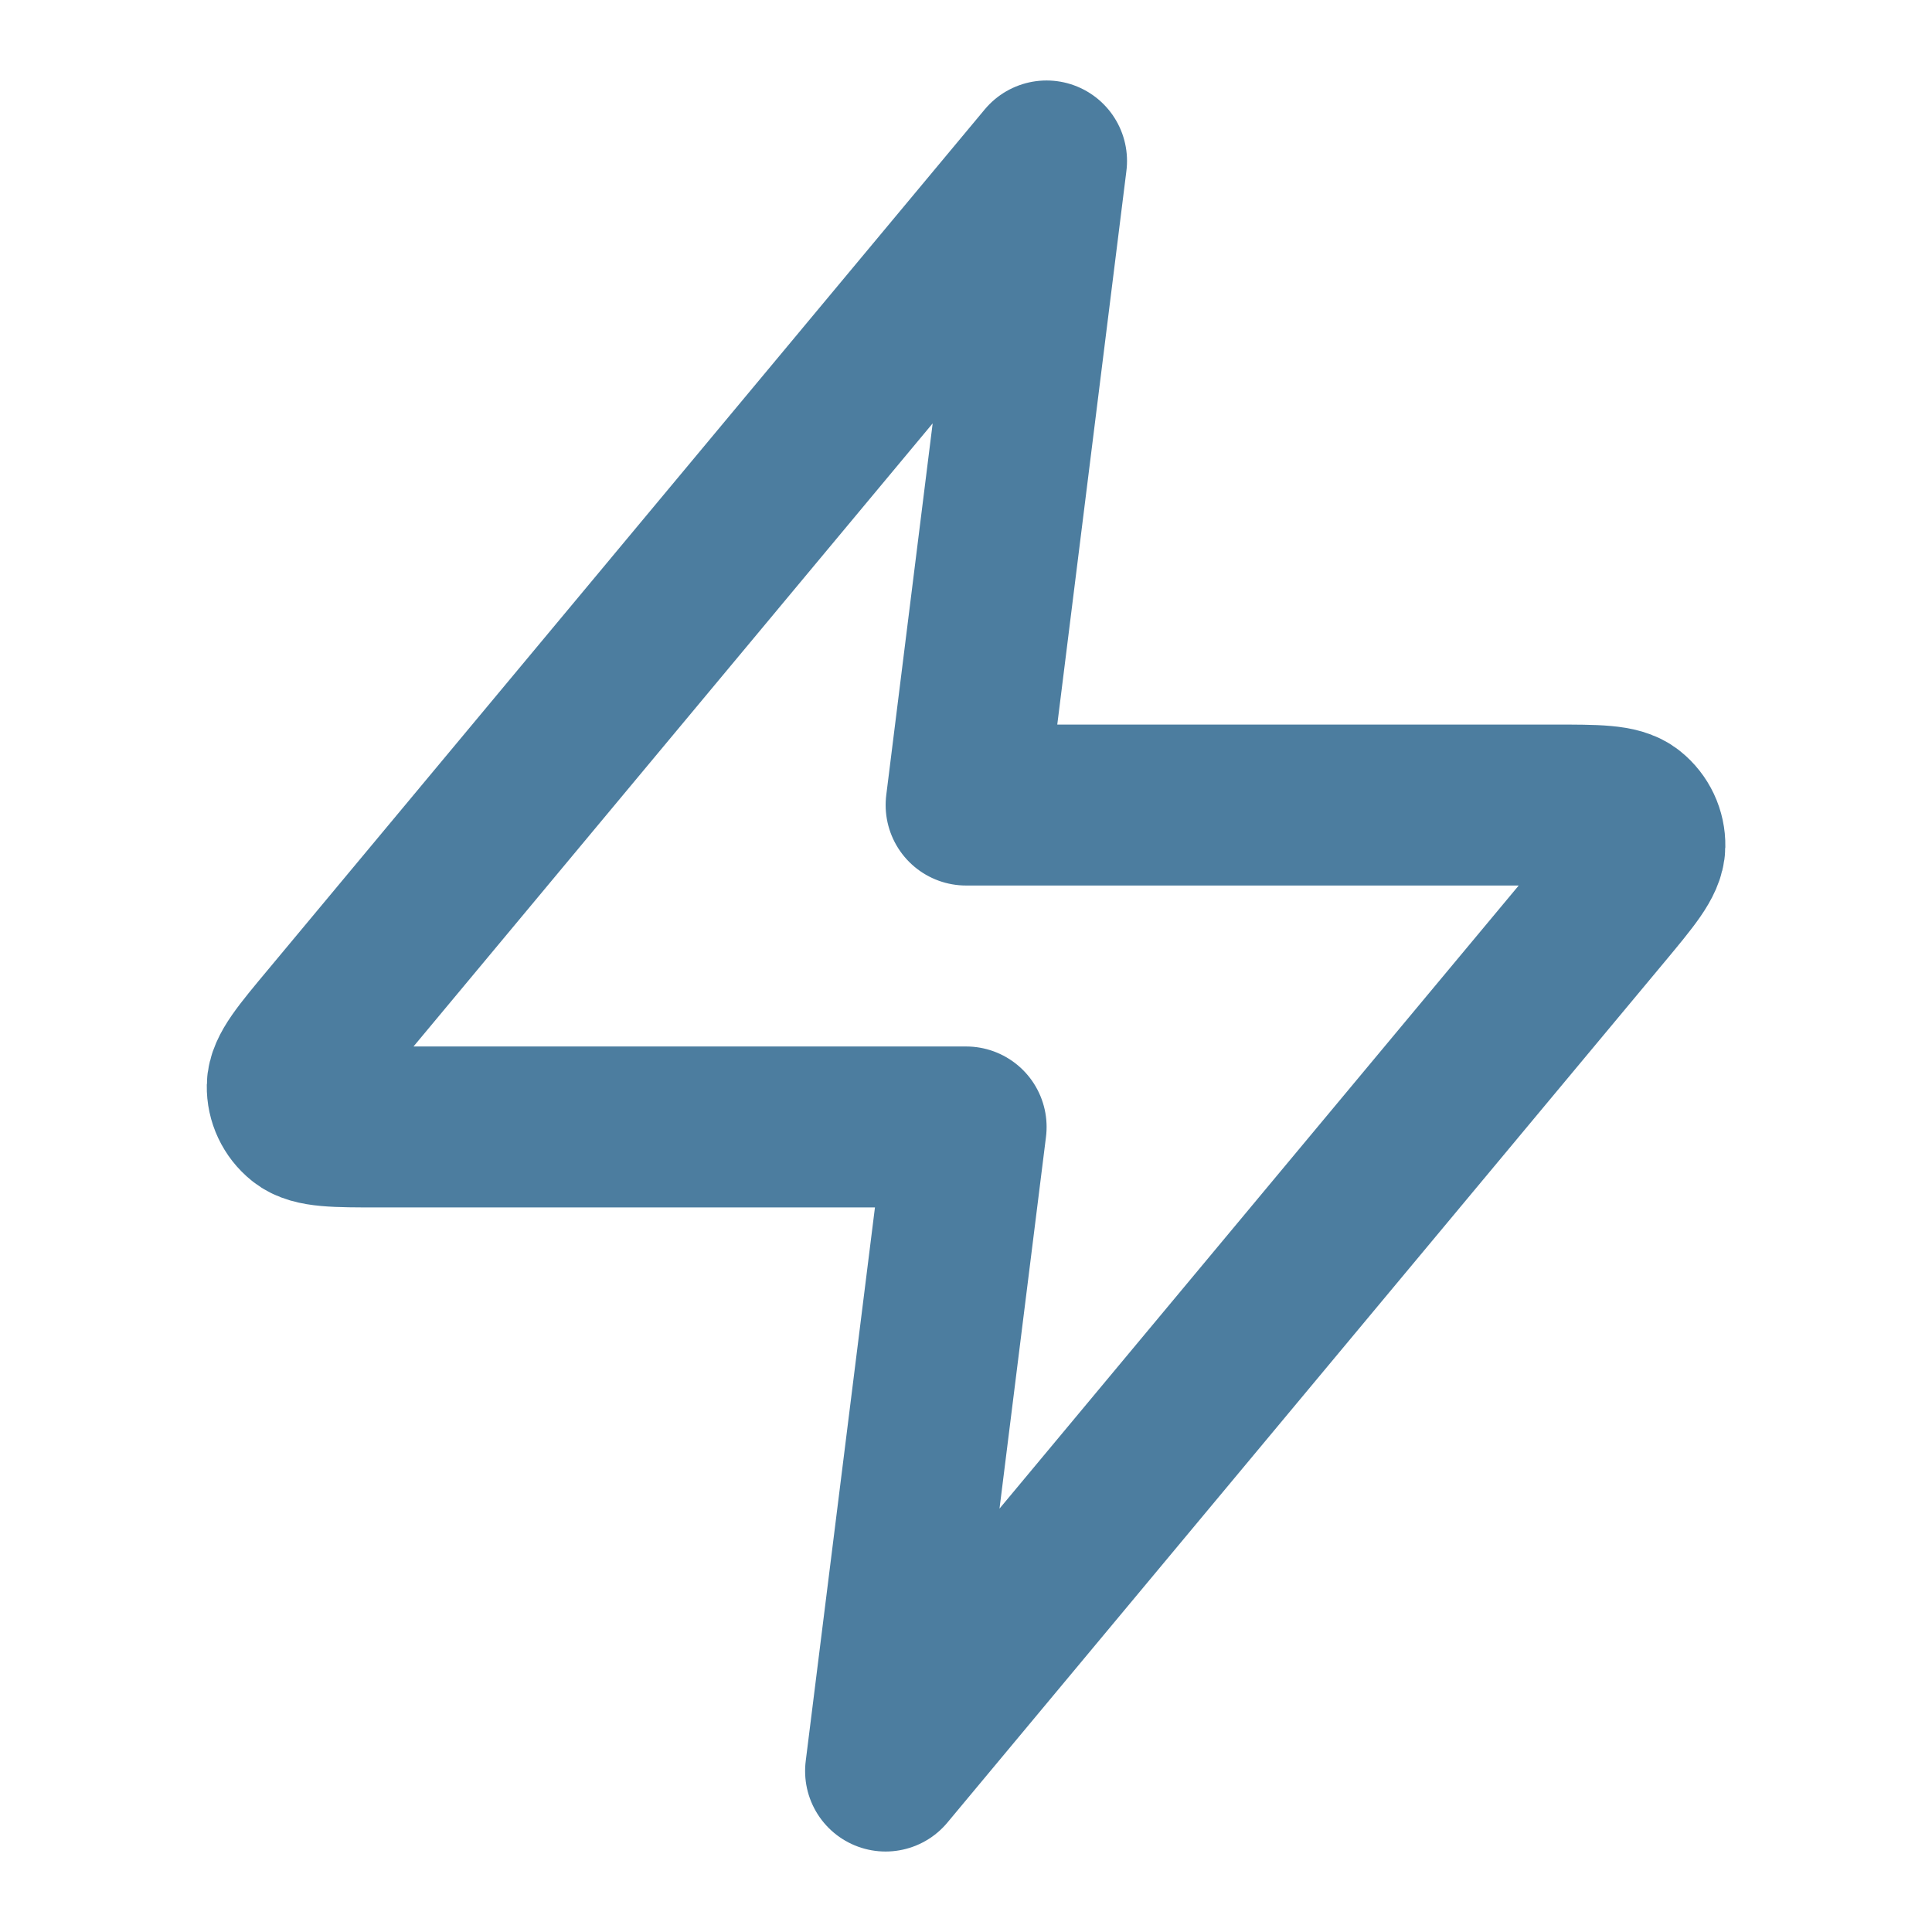
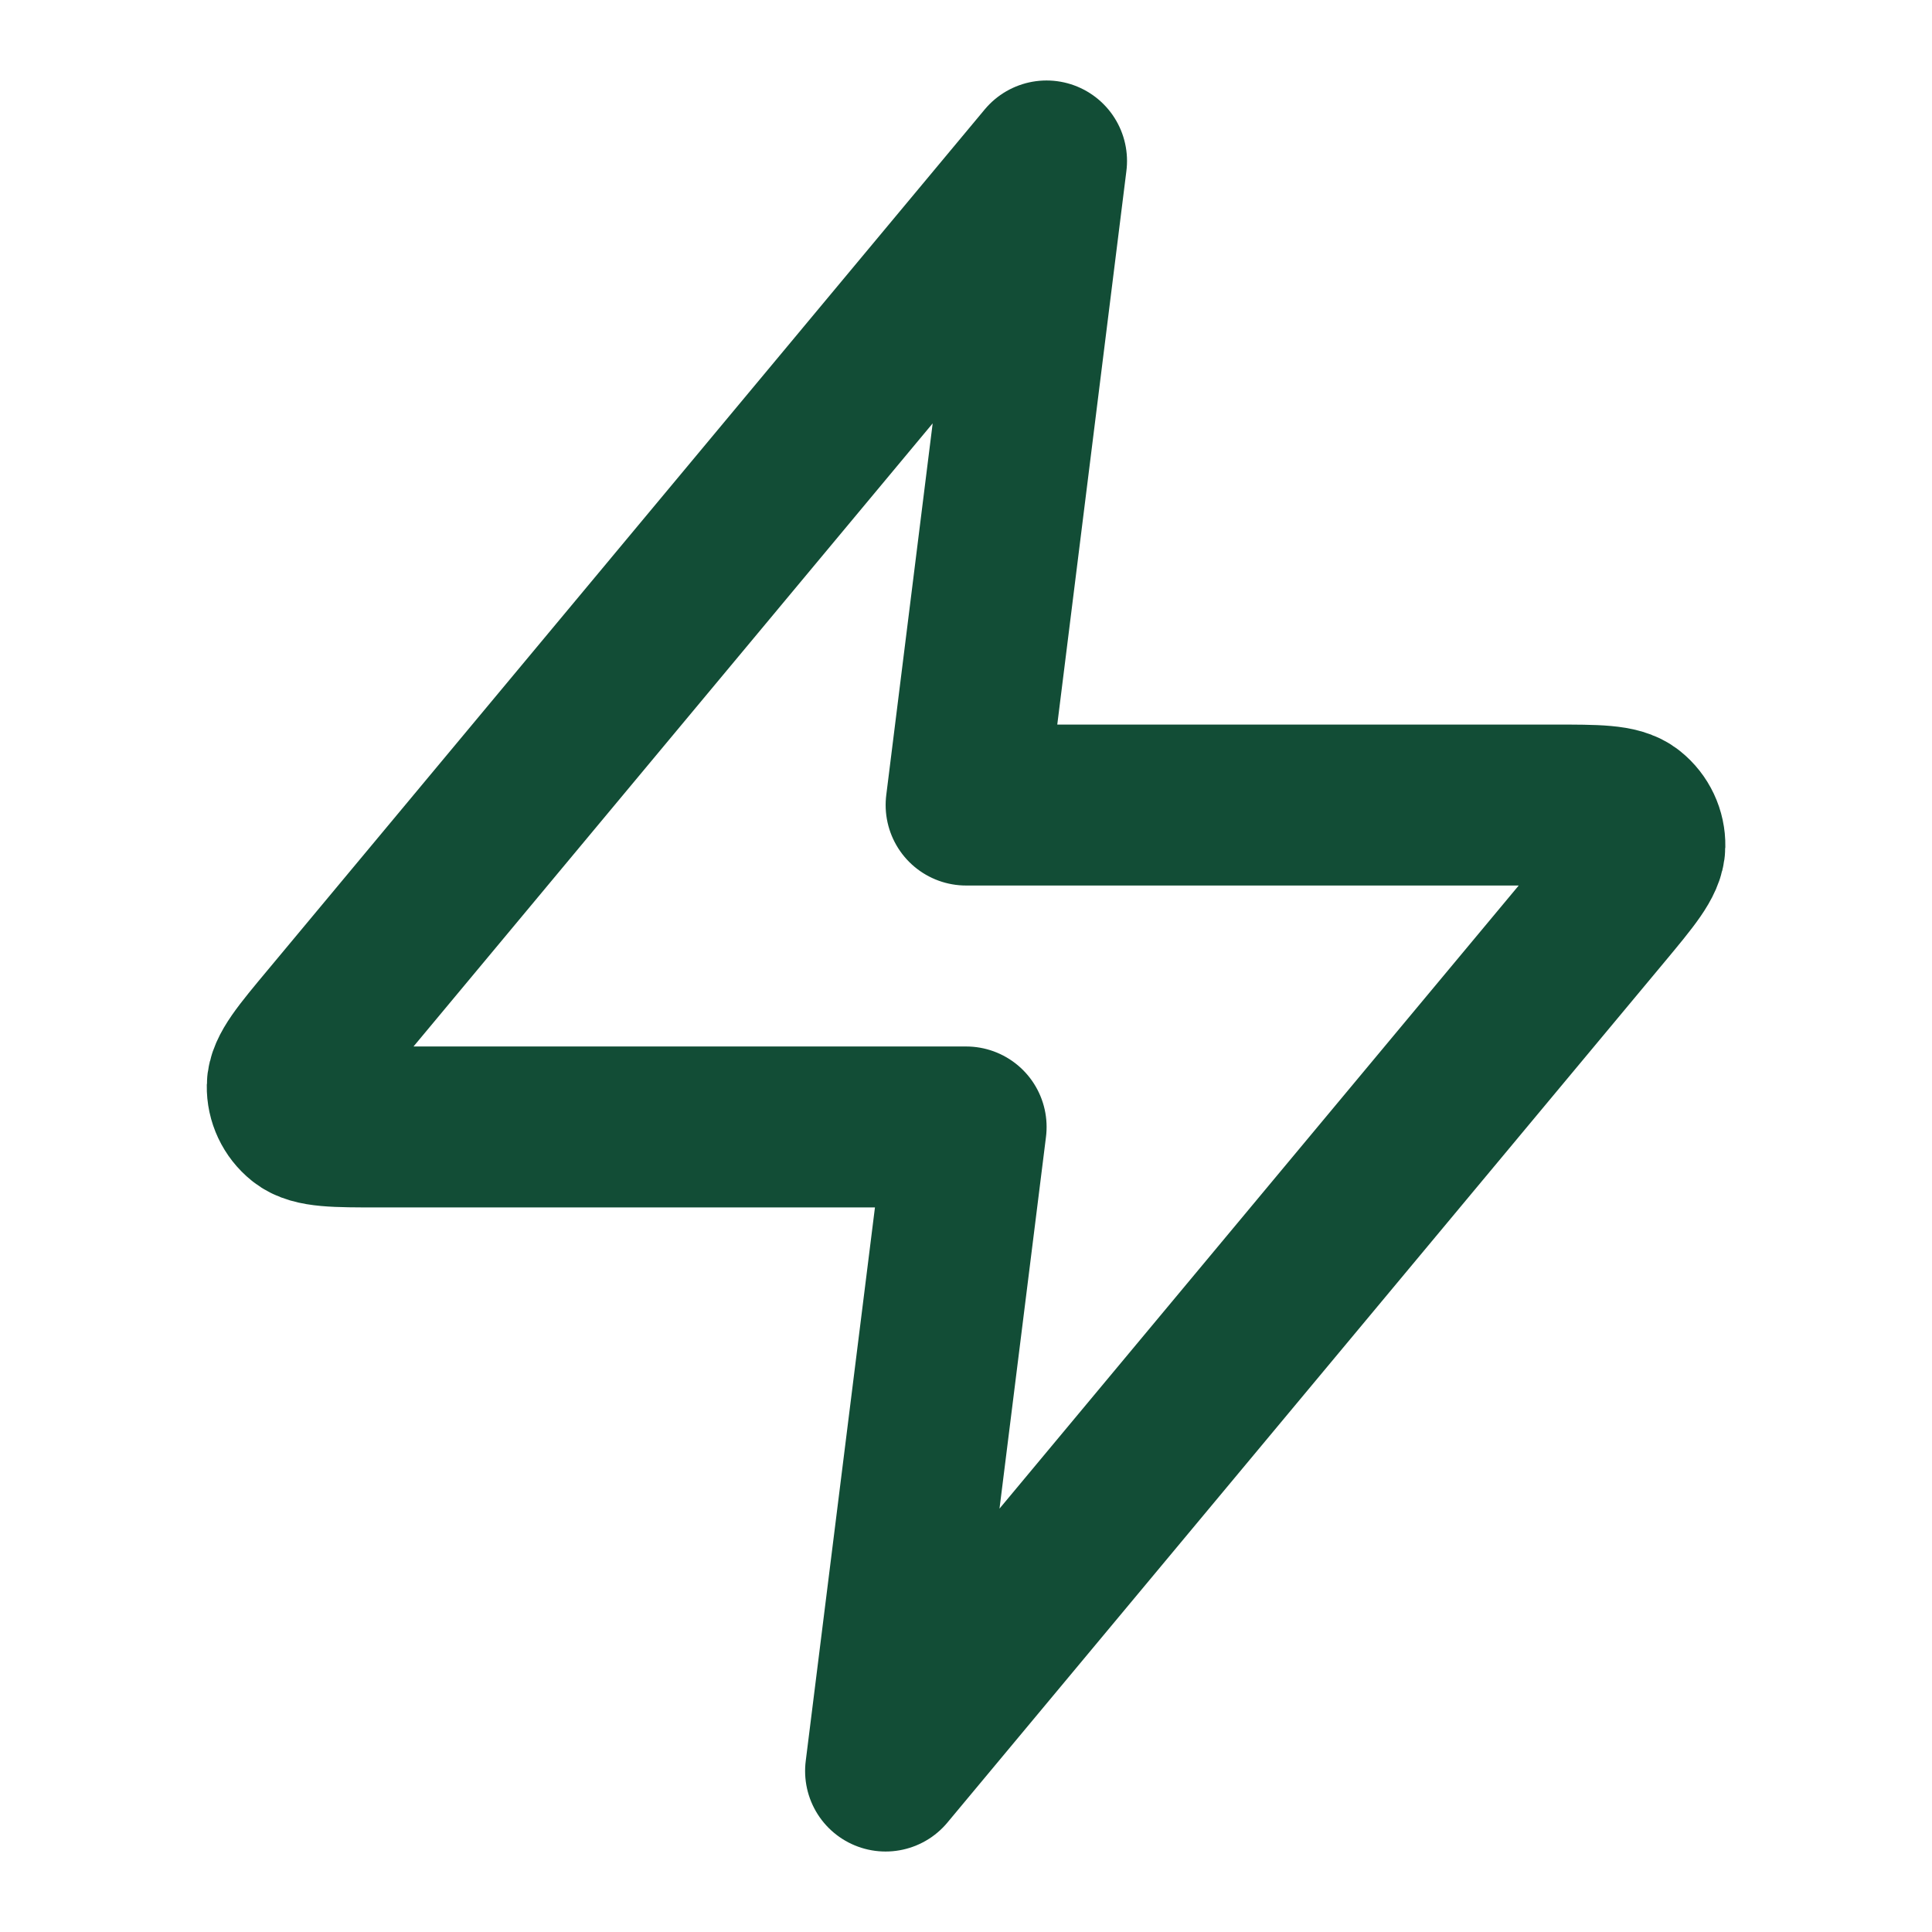
<svg xmlns="http://www.w3.org/2000/svg" width="16" height="16" viewBox="0 0 16 16" fill="none">
-   <path d="M8.667 1.333L2.73 8.459C2.497 8.738 2.381 8.877 2.379 8.995C2.377 9.097 2.423 9.195 2.503 9.259C2.594 9.333 2.776 9.333 3.139 9.333H8.001L7.334 14.667L13.272 7.541C13.504 7.262 13.62 7.123 13.622 7.005C13.624 6.903 13.578 6.805 13.498 6.741C13.407 6.667 13.225 6.667 12.862 6.667H8.001L8.667 1.333Z" stroke="#4C7D9F" stroke-width="1.333" stroke-linecap="round" stroke-linejoin="round" />
+   <path d="M8.667 1.333L2.73 8.459C2.497 8.738 2.381 8.877 2.379 8.995C2.377 9.097 2.423 9.195 2.503 9.259C2.594 9.333 2.776 9.333 3.139 9.333H8.001L7.334 14.667L13.272 7.541C13.504 7.262 13.62 7.123 13.622 7.005C13.624 6.903 13.578 6.805 13.498 6.741C13.407 6.667 13.225 6.667 12.862 6.667H8.001L8.667 1.333Z" stroke="#124D36" stroke-width="1.333" stroke-linecap="round" stroke-linejoin="round" />
</svg>
